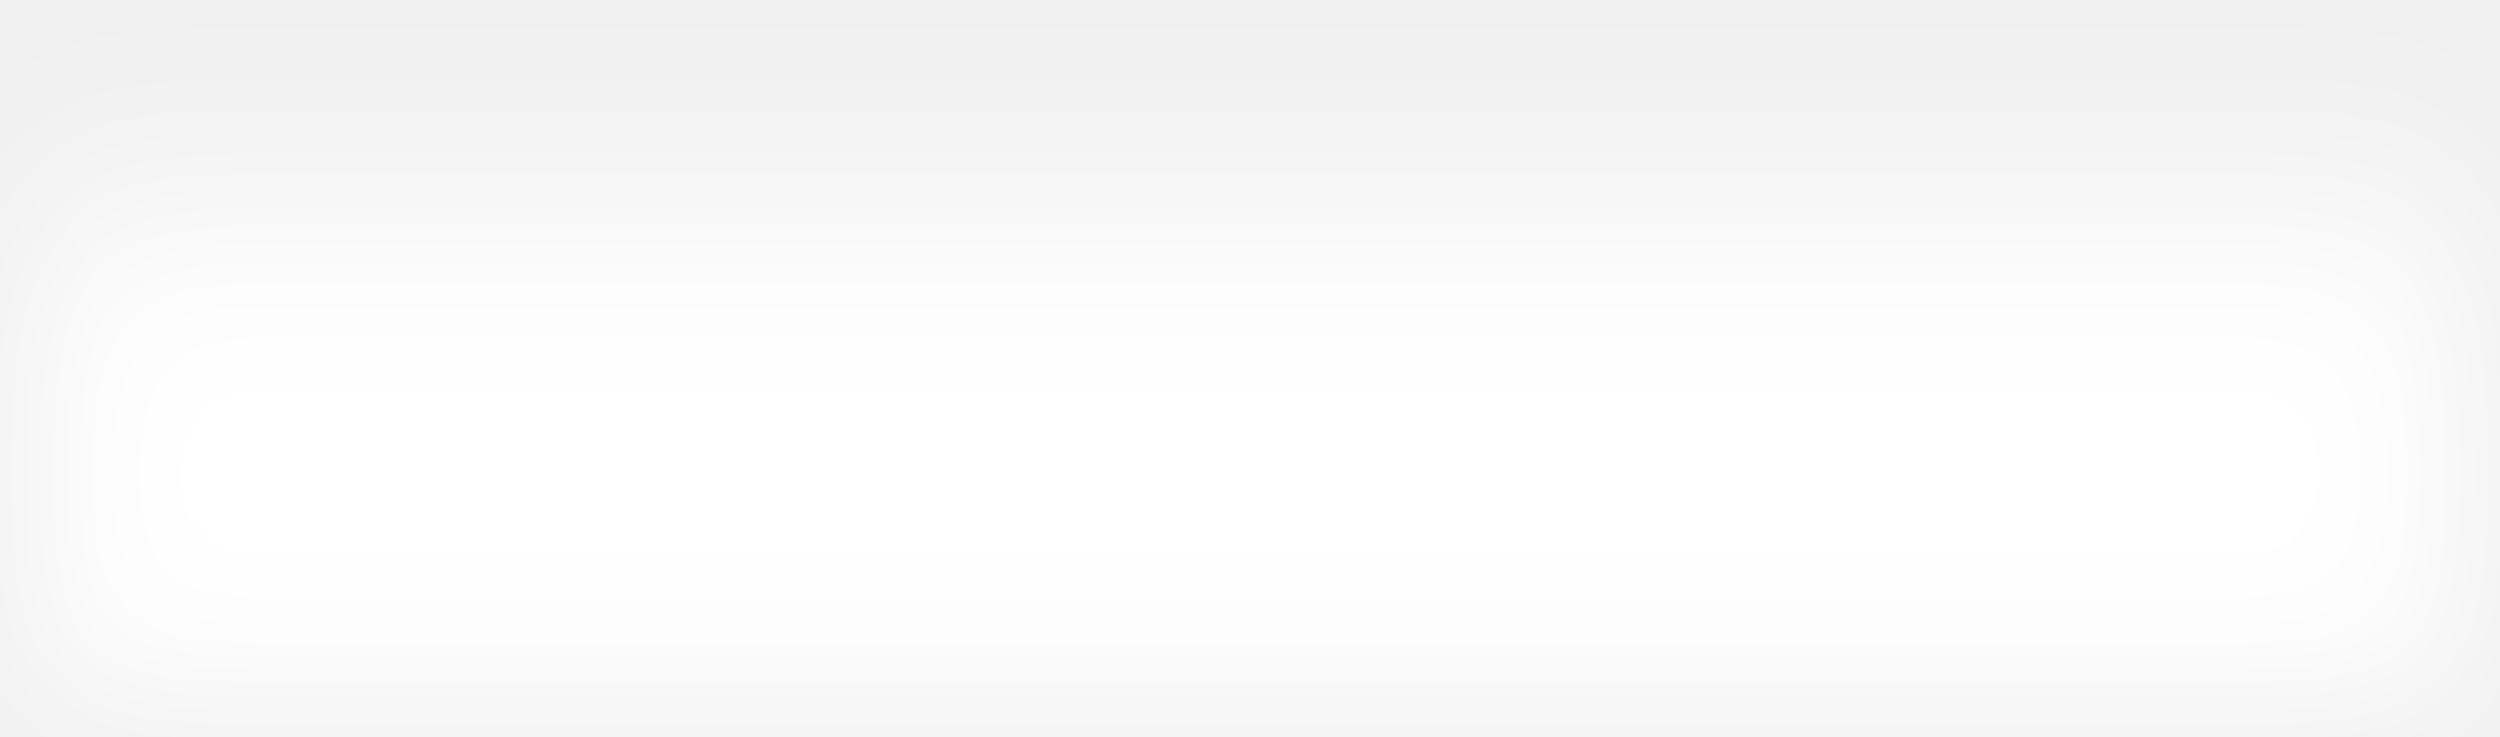
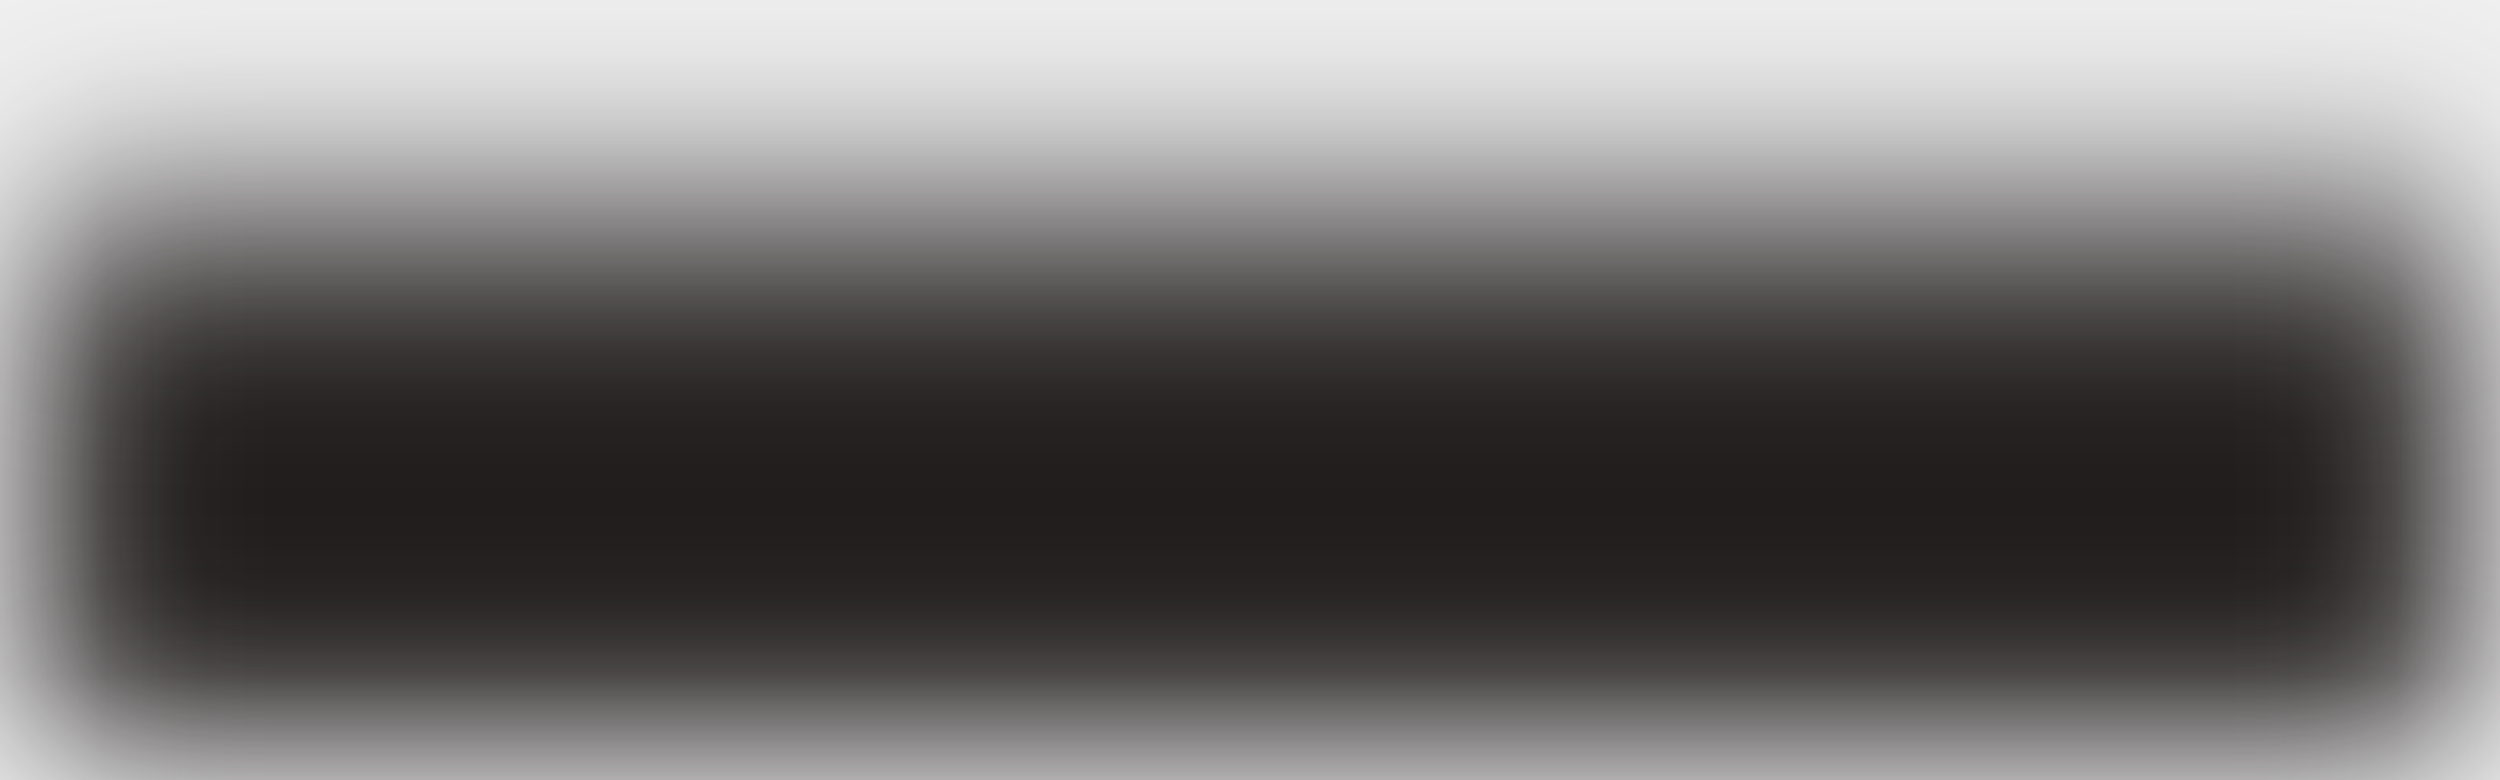
- <svg xmlns="http://www.w3.org/2000/svg" width="1920" height="566" viewBox="0 0 1920 566" fill="none">
-   <g filter="url(#filter0_f_9015_12078)">
-     <rect x="-308" y="160" width="2536" height="447" fill="white" />
+ <svg xmlns="http://www.w3.org/2000/svg" width="1920" height="599" viewBox="0 0 1920 599" fill="none">
+   <g filter="url(#filter0_f_10055_9218)">
+     <rect x="-143" y="170" width="2206" height="539" fill="#211D1D" />
  </g>
  <defs>
-     <filter id="filter0_f_9015_12078" x="-468" y="0" width="2856" height="767" filterUnits="userSpaceOnUse" color-interpolation-filters="sRGB">
+     <filter id="filter0_f_10055_9218" x="-313" y="0" width="2546" height="879" filterUnits="userSpaceOnUse" color-interpolation-filters="sRGB">
      <feFlood flood-opacity="0" result="BackgroundImageFix" />
      <feBlend mode="normal" in="SourceGraphic" in2="BackgroundImageFix" result="shape" />
-       <feGaussianBlur stdDeviation="80" result="effect1_foregroundBlur_9015_12078" />
+       <feGaussianBlur stdDeviation="85" result="effect1_foregroundBlur_10055_9218" />
    </filter>
  </defs>
</svg>
